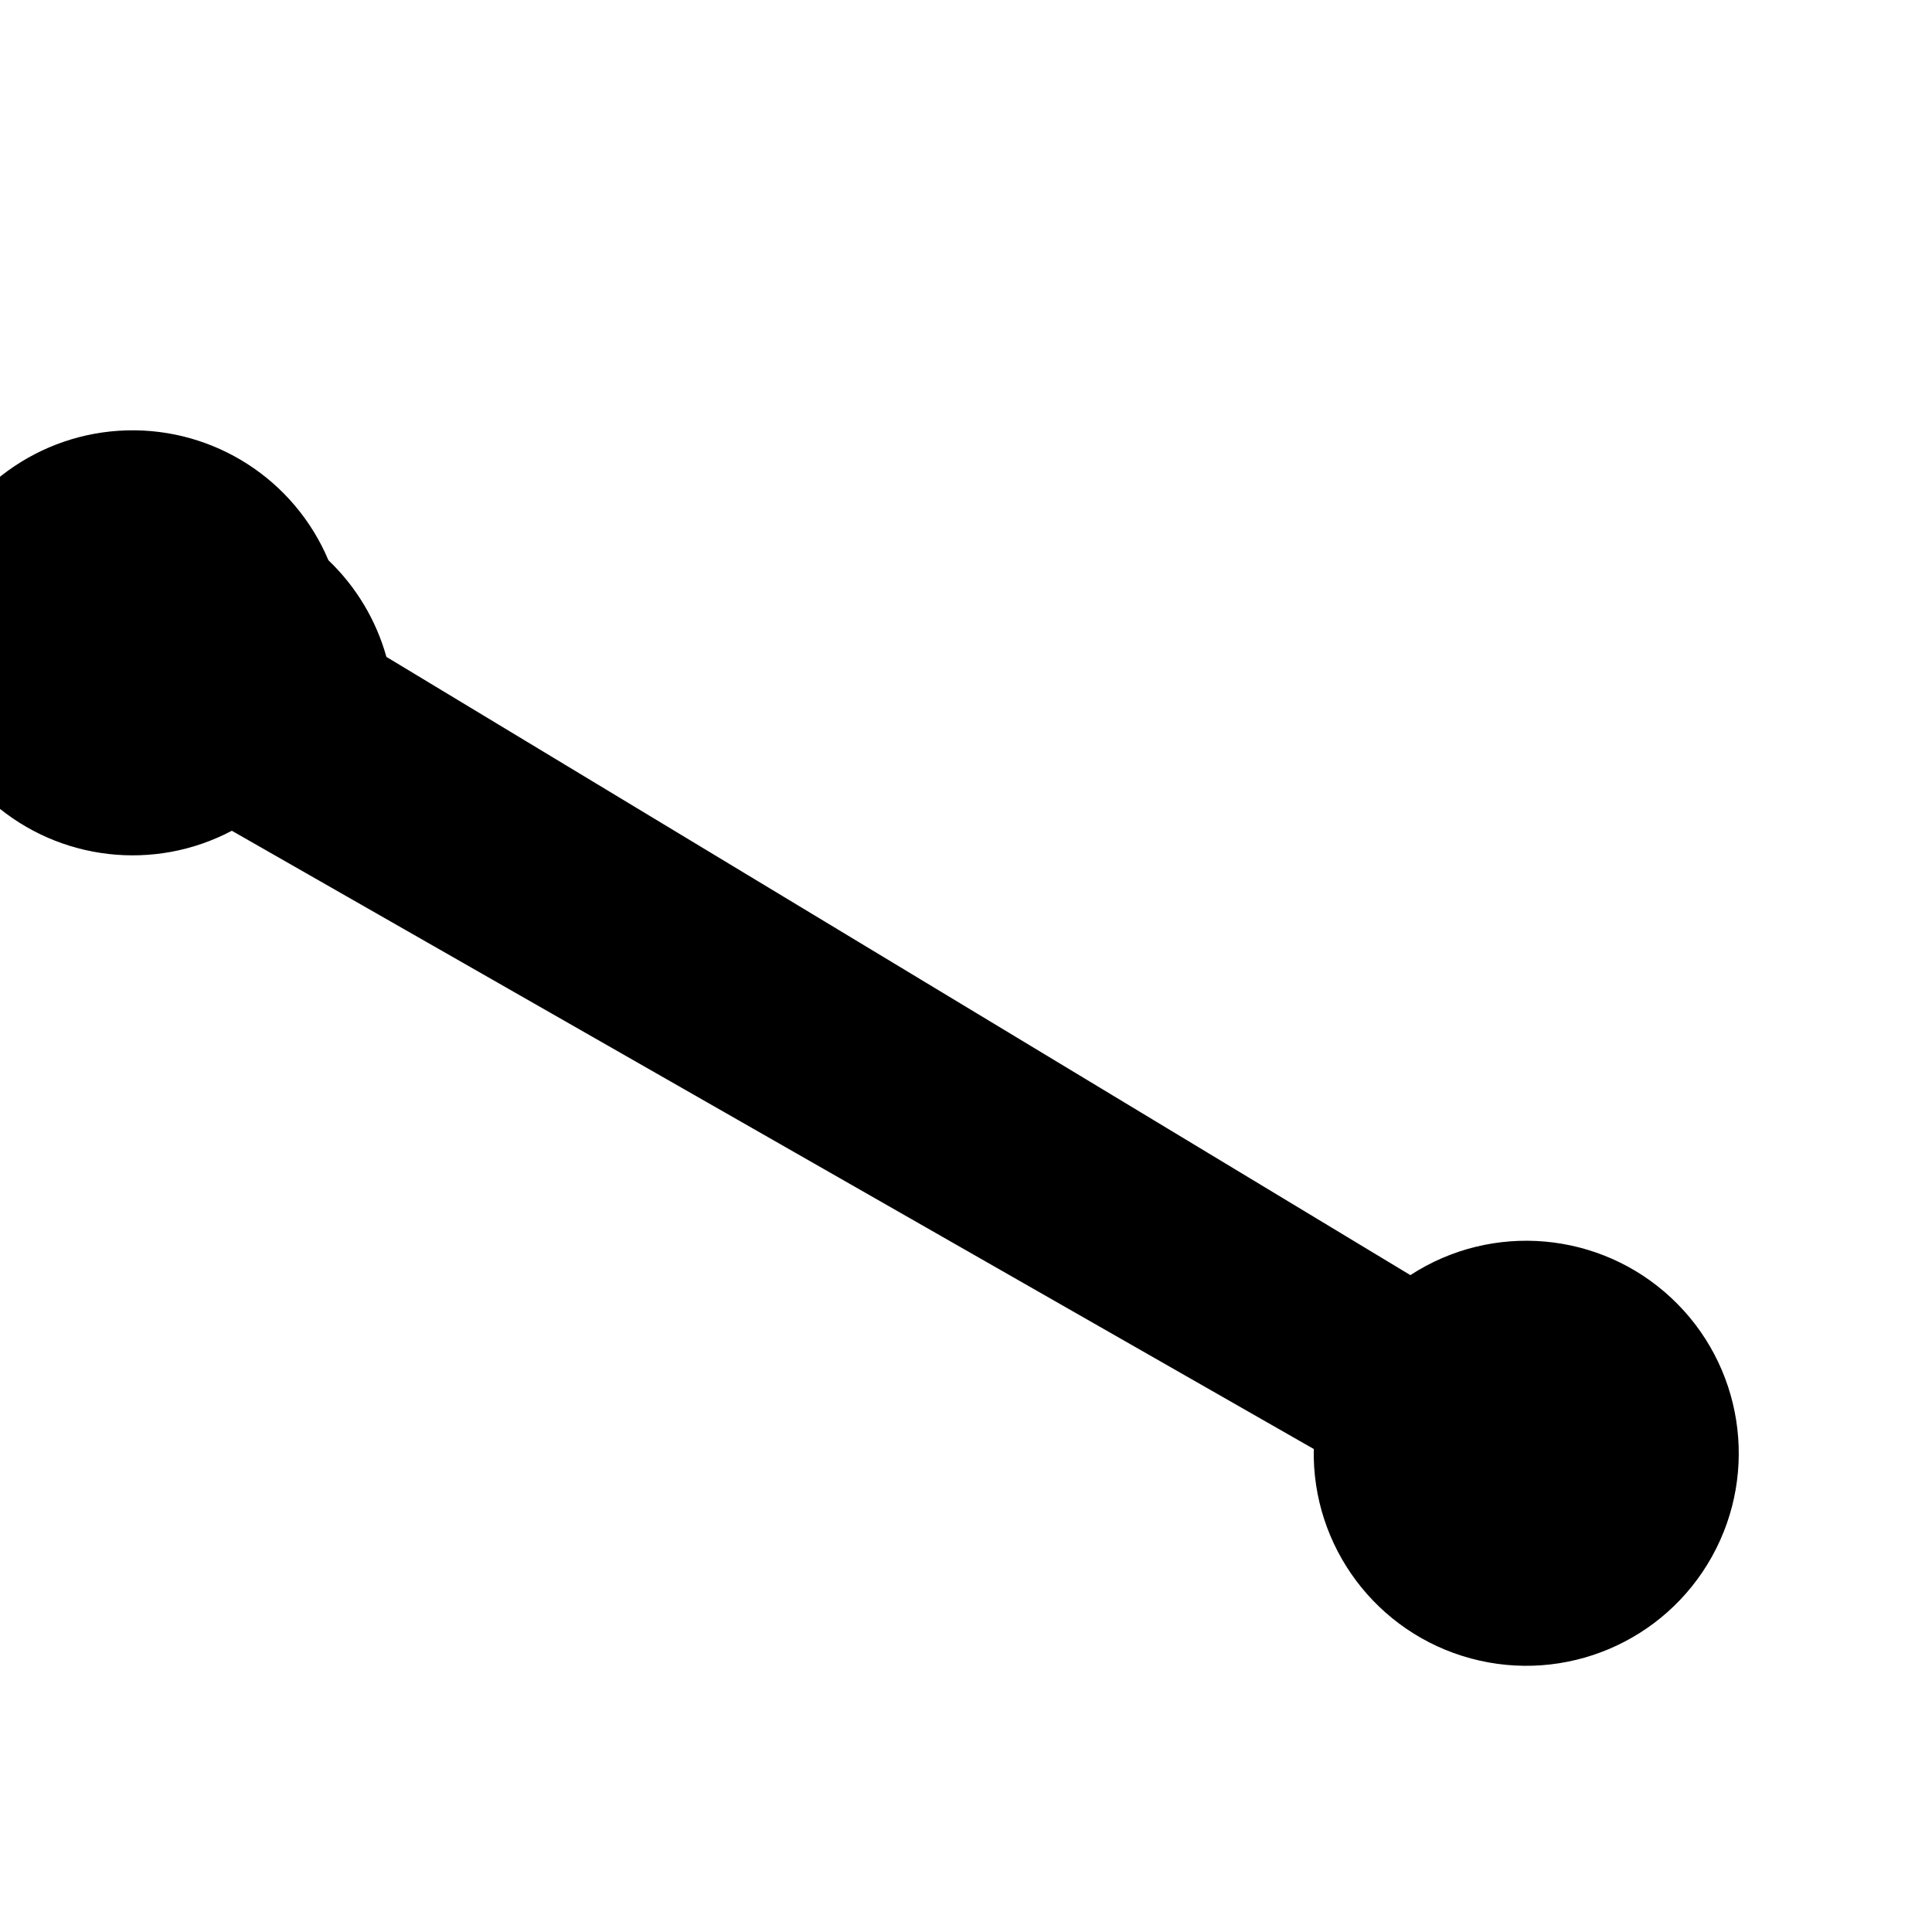
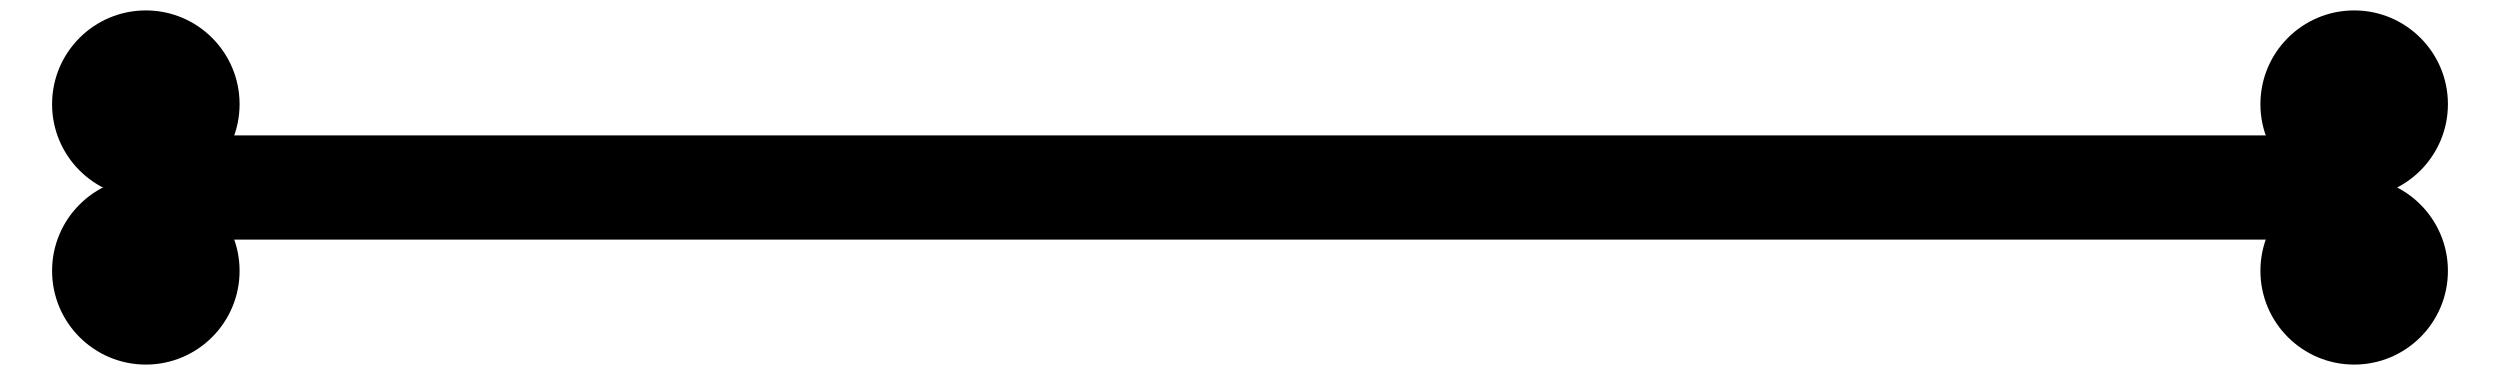
- <svg xmlns="http://www.w3.org/2000/svg" viewBox="0 0 100 100" aria-hidden="true" focusable="false" fill="currentColor">
-   <path d="M17 29a11 11 0 1 0-5 14l56 32a11 11 0 1 0 5-9L20 34a11 11 0 0 0-3-5Z" />
+ <svg xmlns="http://www.w3.org/2000/svg" viewBox="0 0 240 36" aria-hidden="true" focusable="false" fill="currentColor">
+   <rect x="14" y="13" width="212" height="10" rx="5" />
+   <circle cx="14" cy="10" r="9" />
+   <circle cx="14" cy="26" r="9" />
+   <circle cx="226" cy="10" r="9" />
+   <circle cx="226" cy="26" r="9" />
</svg>
